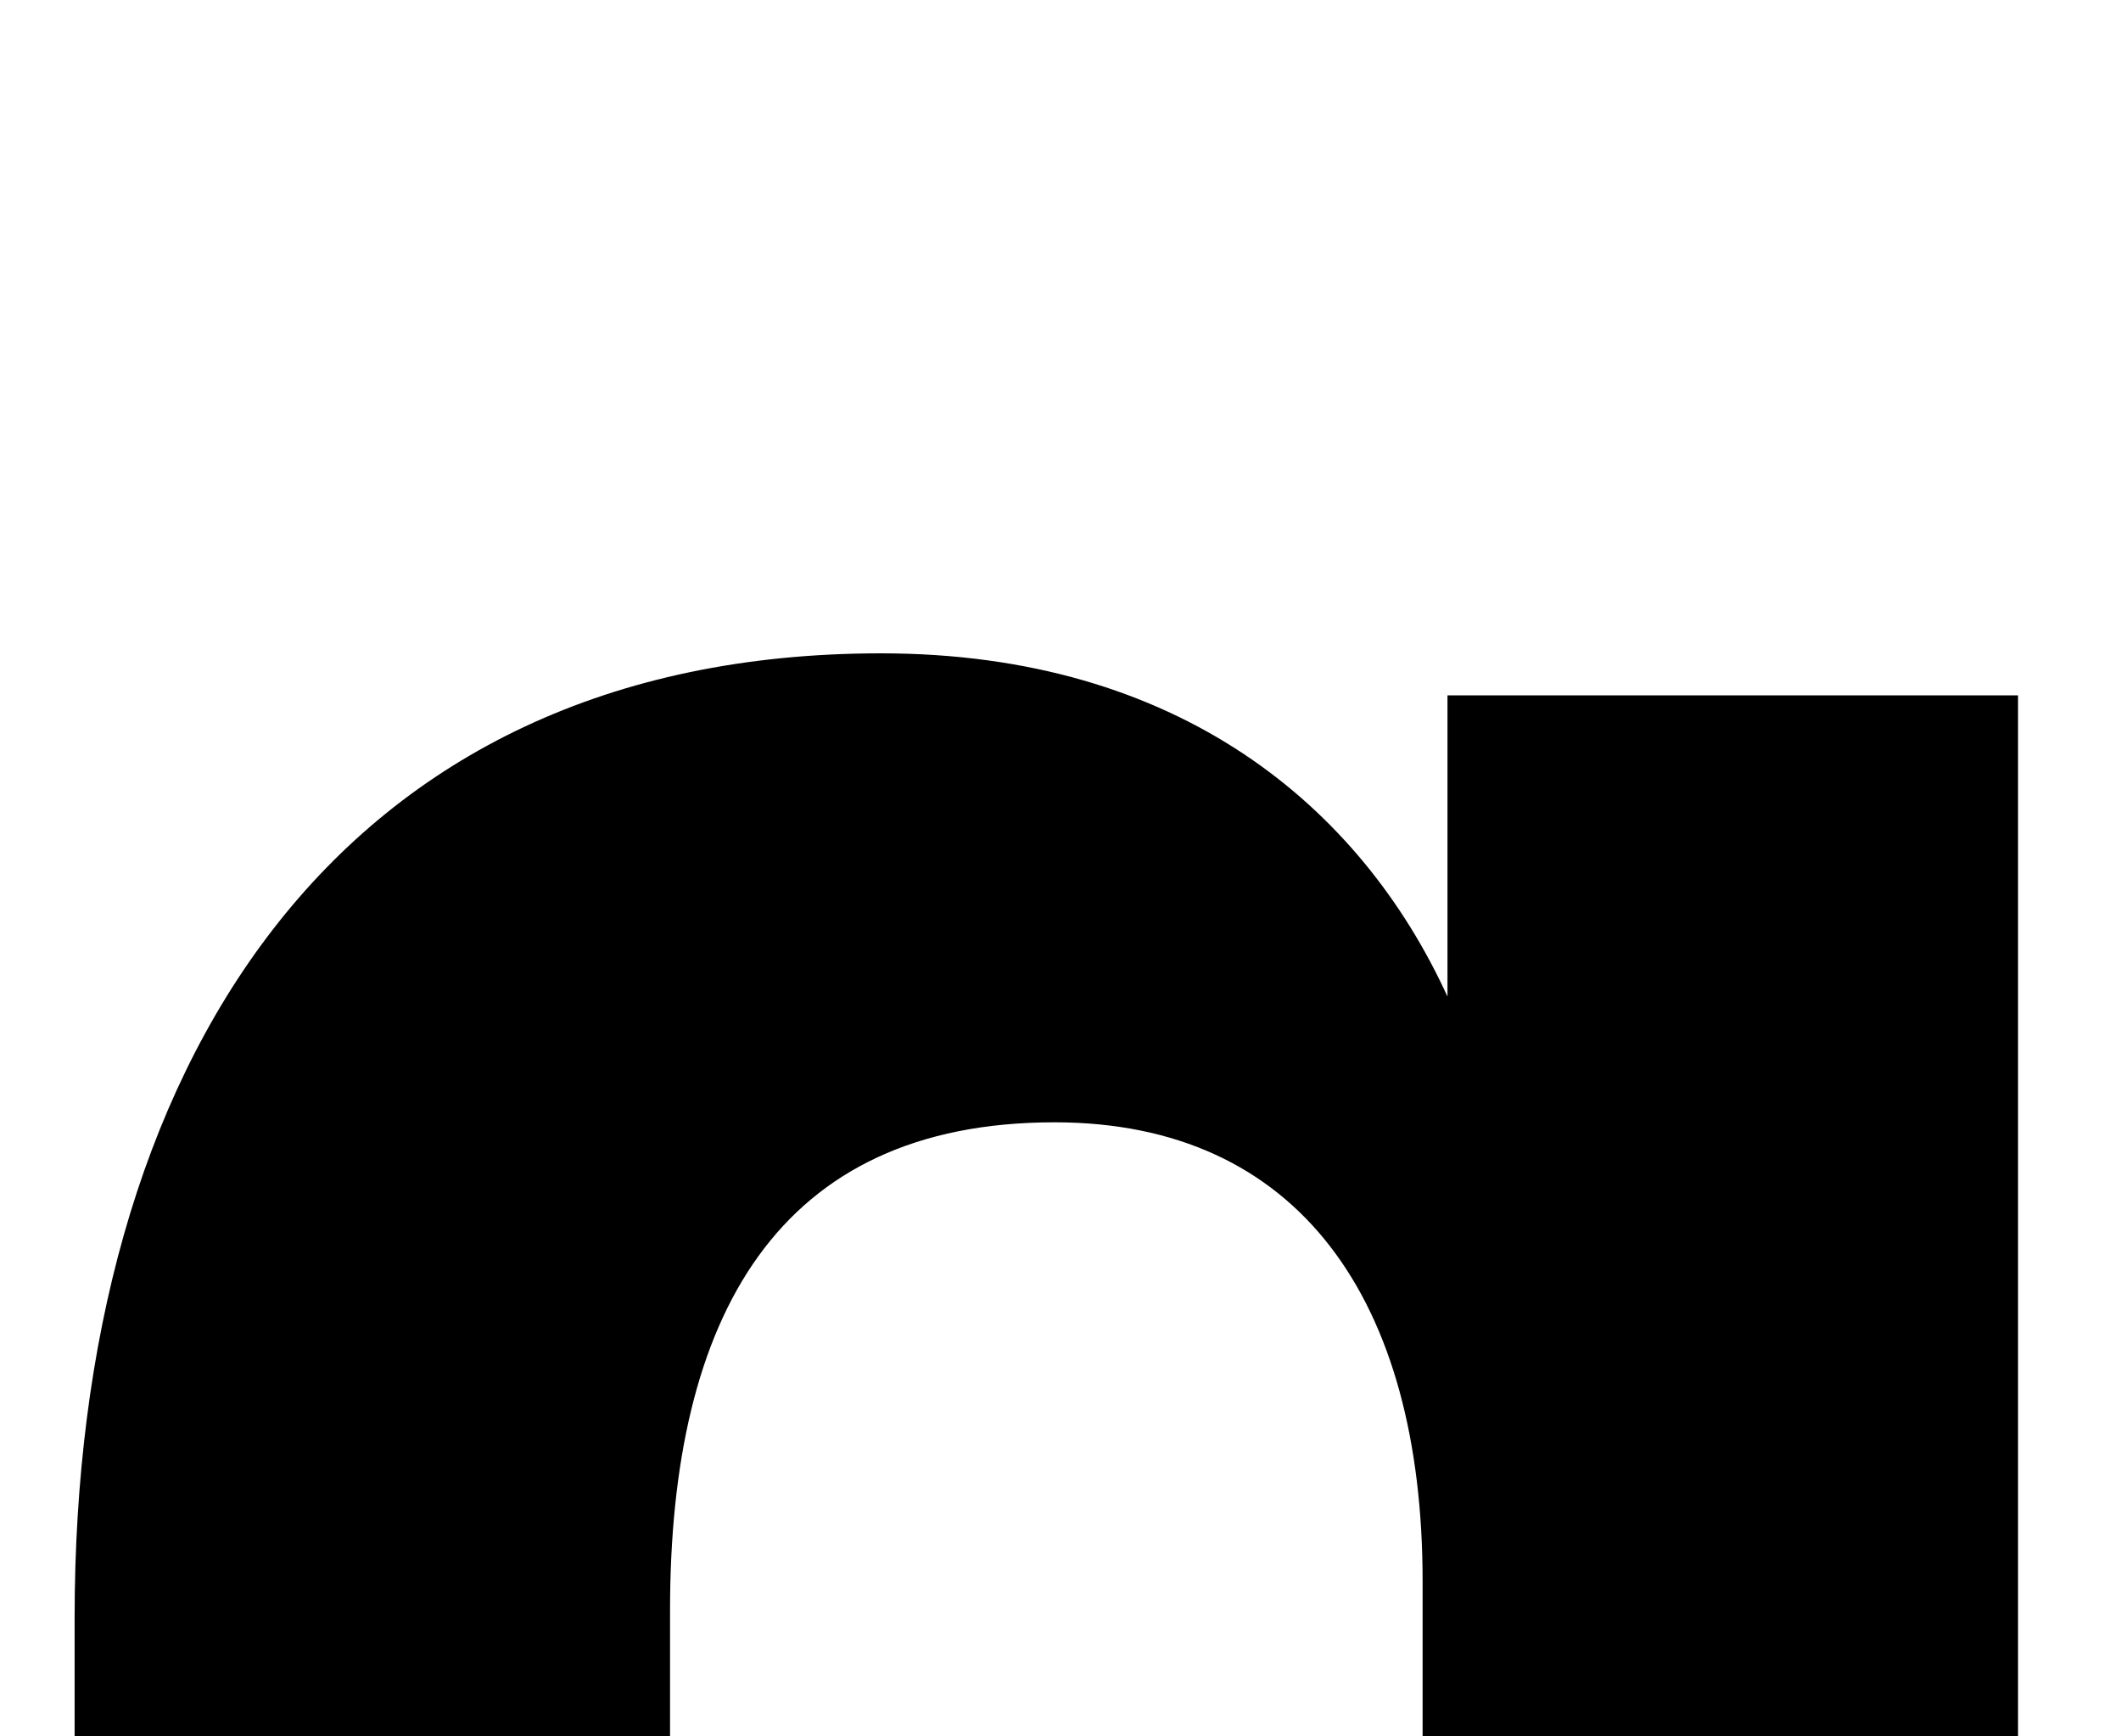
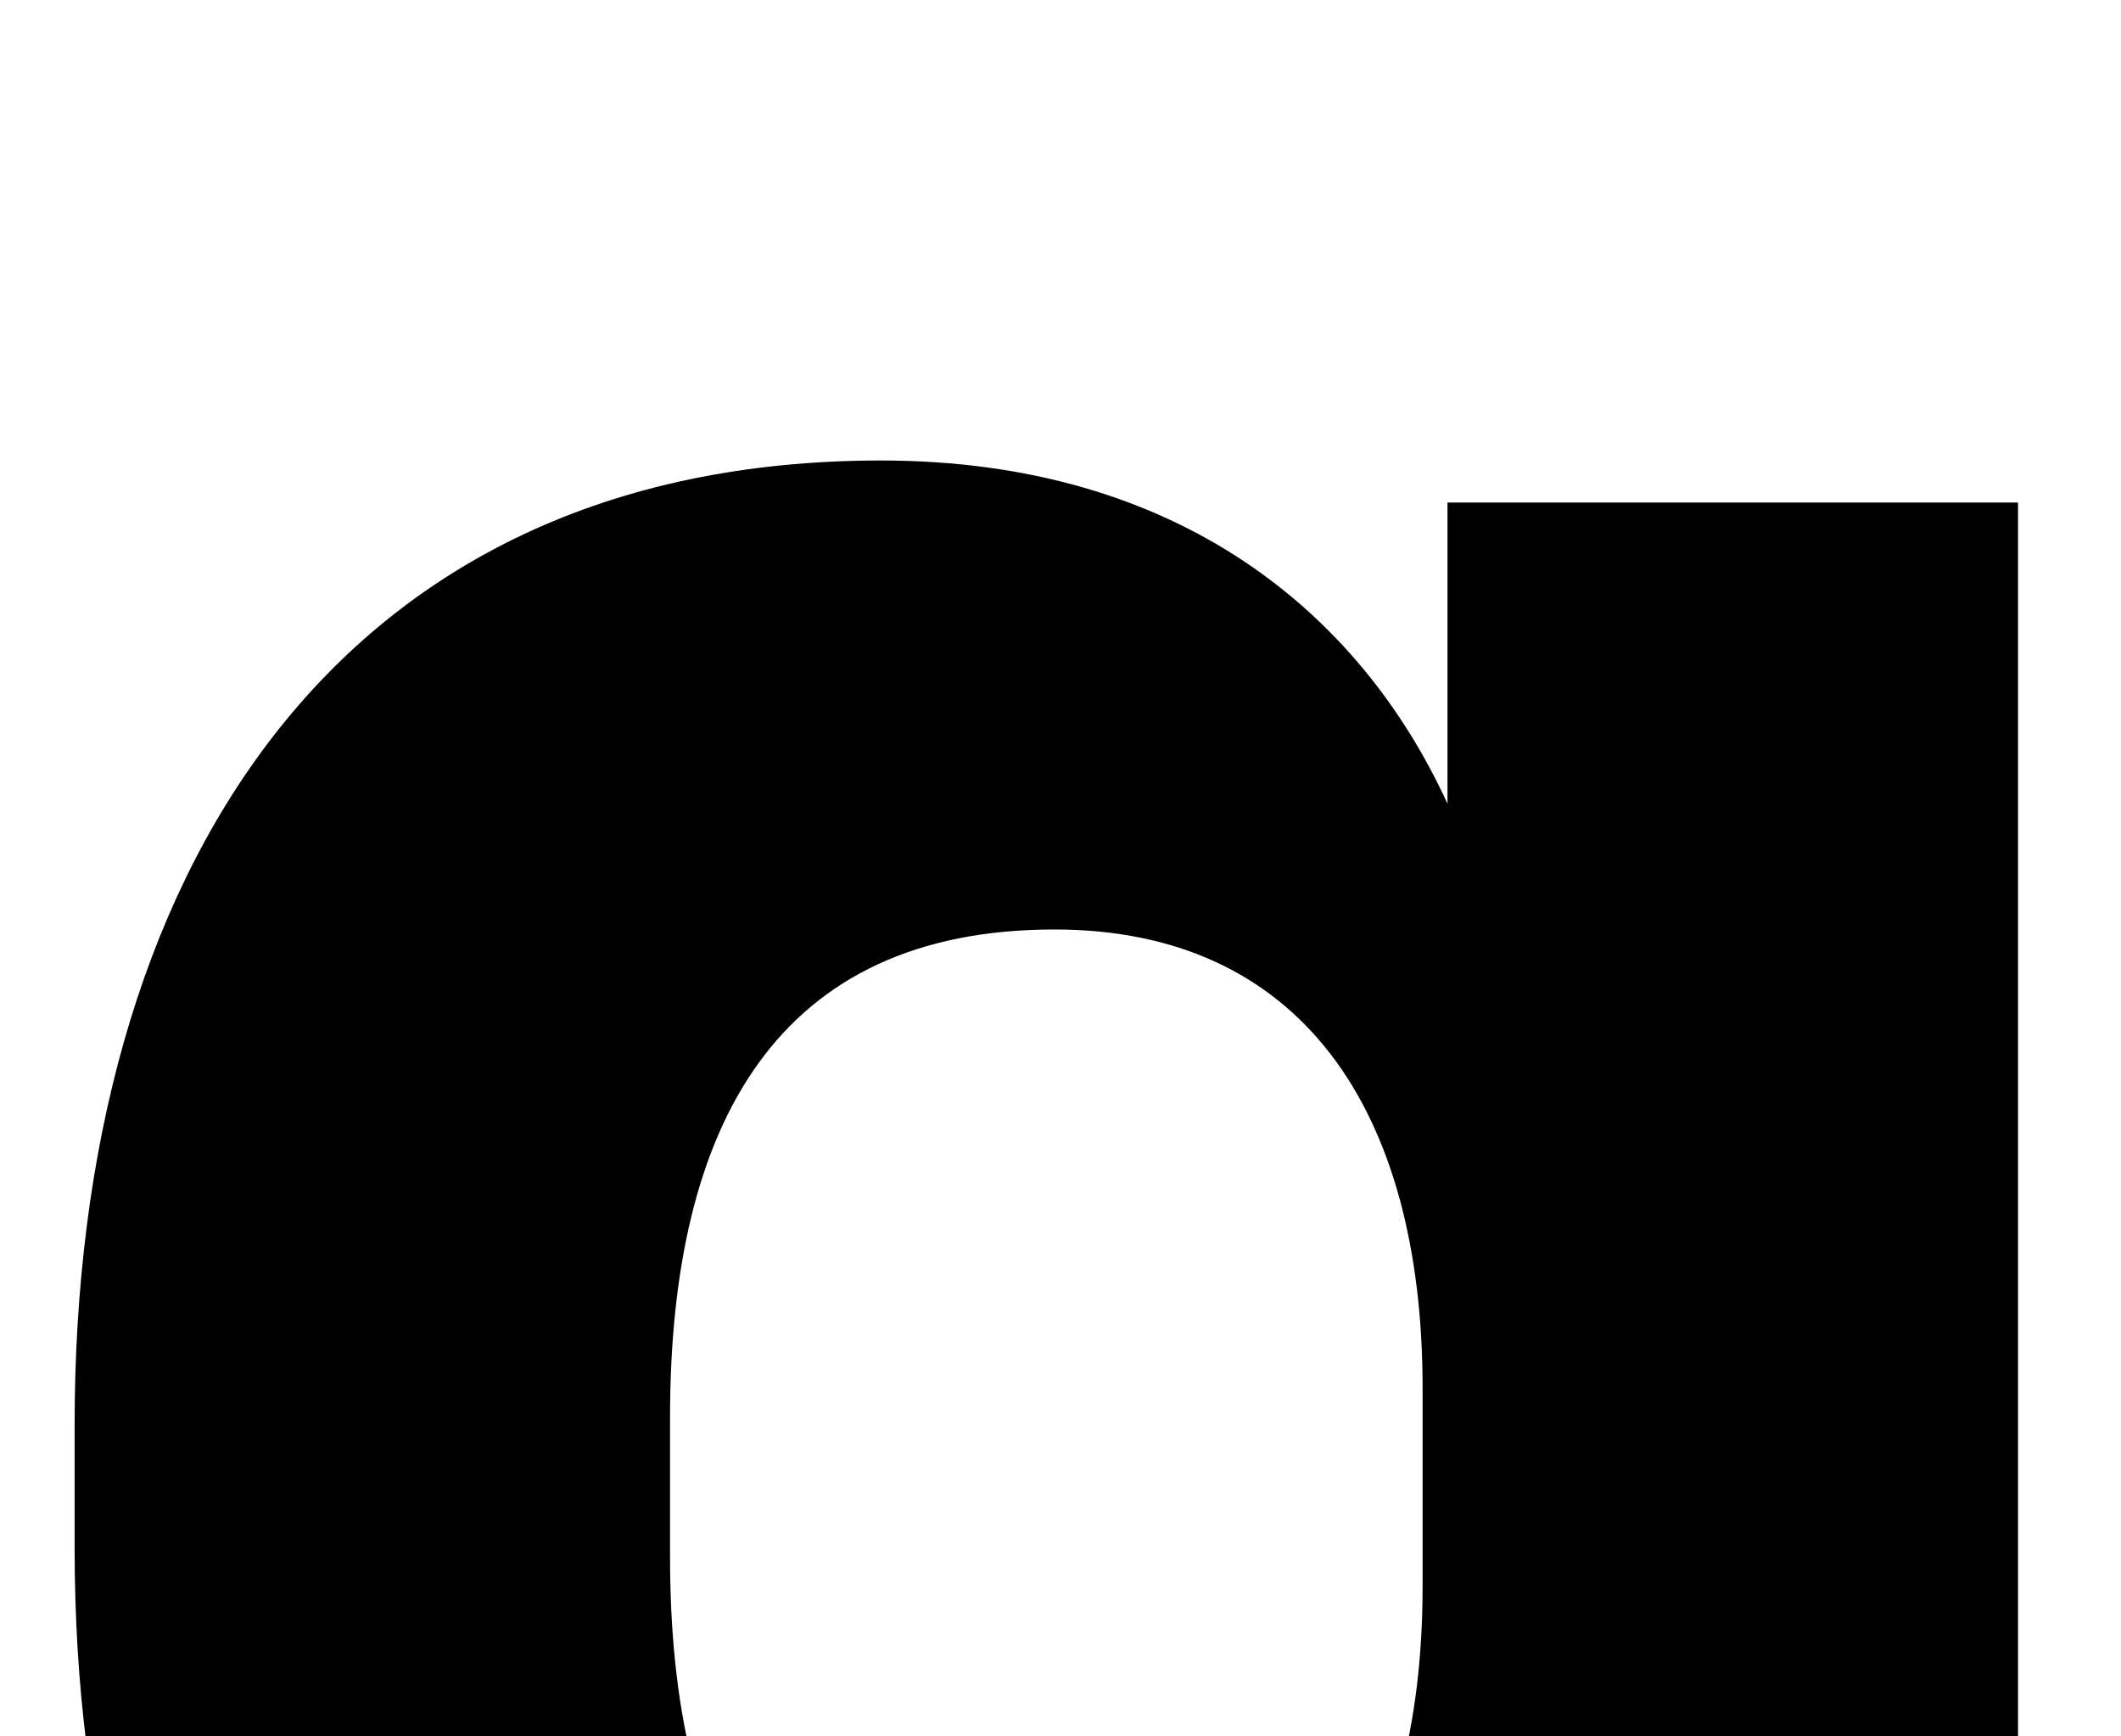
- <svg xmlns="http://www.w3.org/2000/svg" id="Layer_1" data-name="Layer 1" viewBox="178 120 110 90" style="display: inline">
+ <svg xmlns="http://www.w3.org/2000/svg" id="Layer_1" data-name="Layer 1" viewBox="178 130 110 90" style="display: inline">
  <path class="cls-1" d="M181.87,203.88c0-28.52,13.51-50,41.82-50,15.44,0,24.87,7.94,29.38,17.8V156.06h29.59V258.14H253.07V242.7c-4.29,9.87-13.94,17.59-29.38,17.59-28.31,0-41.82-21.45-41.82-50Zm30.88,6.87c0,15.22,5.57,25.3,19.94,25.3,12.66,0,19.09-9.22,19.09-23.8V202c0-14.58-6.43-23.8-19.09-23.8-14.37,0-19.94,10.08-19.94,25.3Z" />
</svg>
